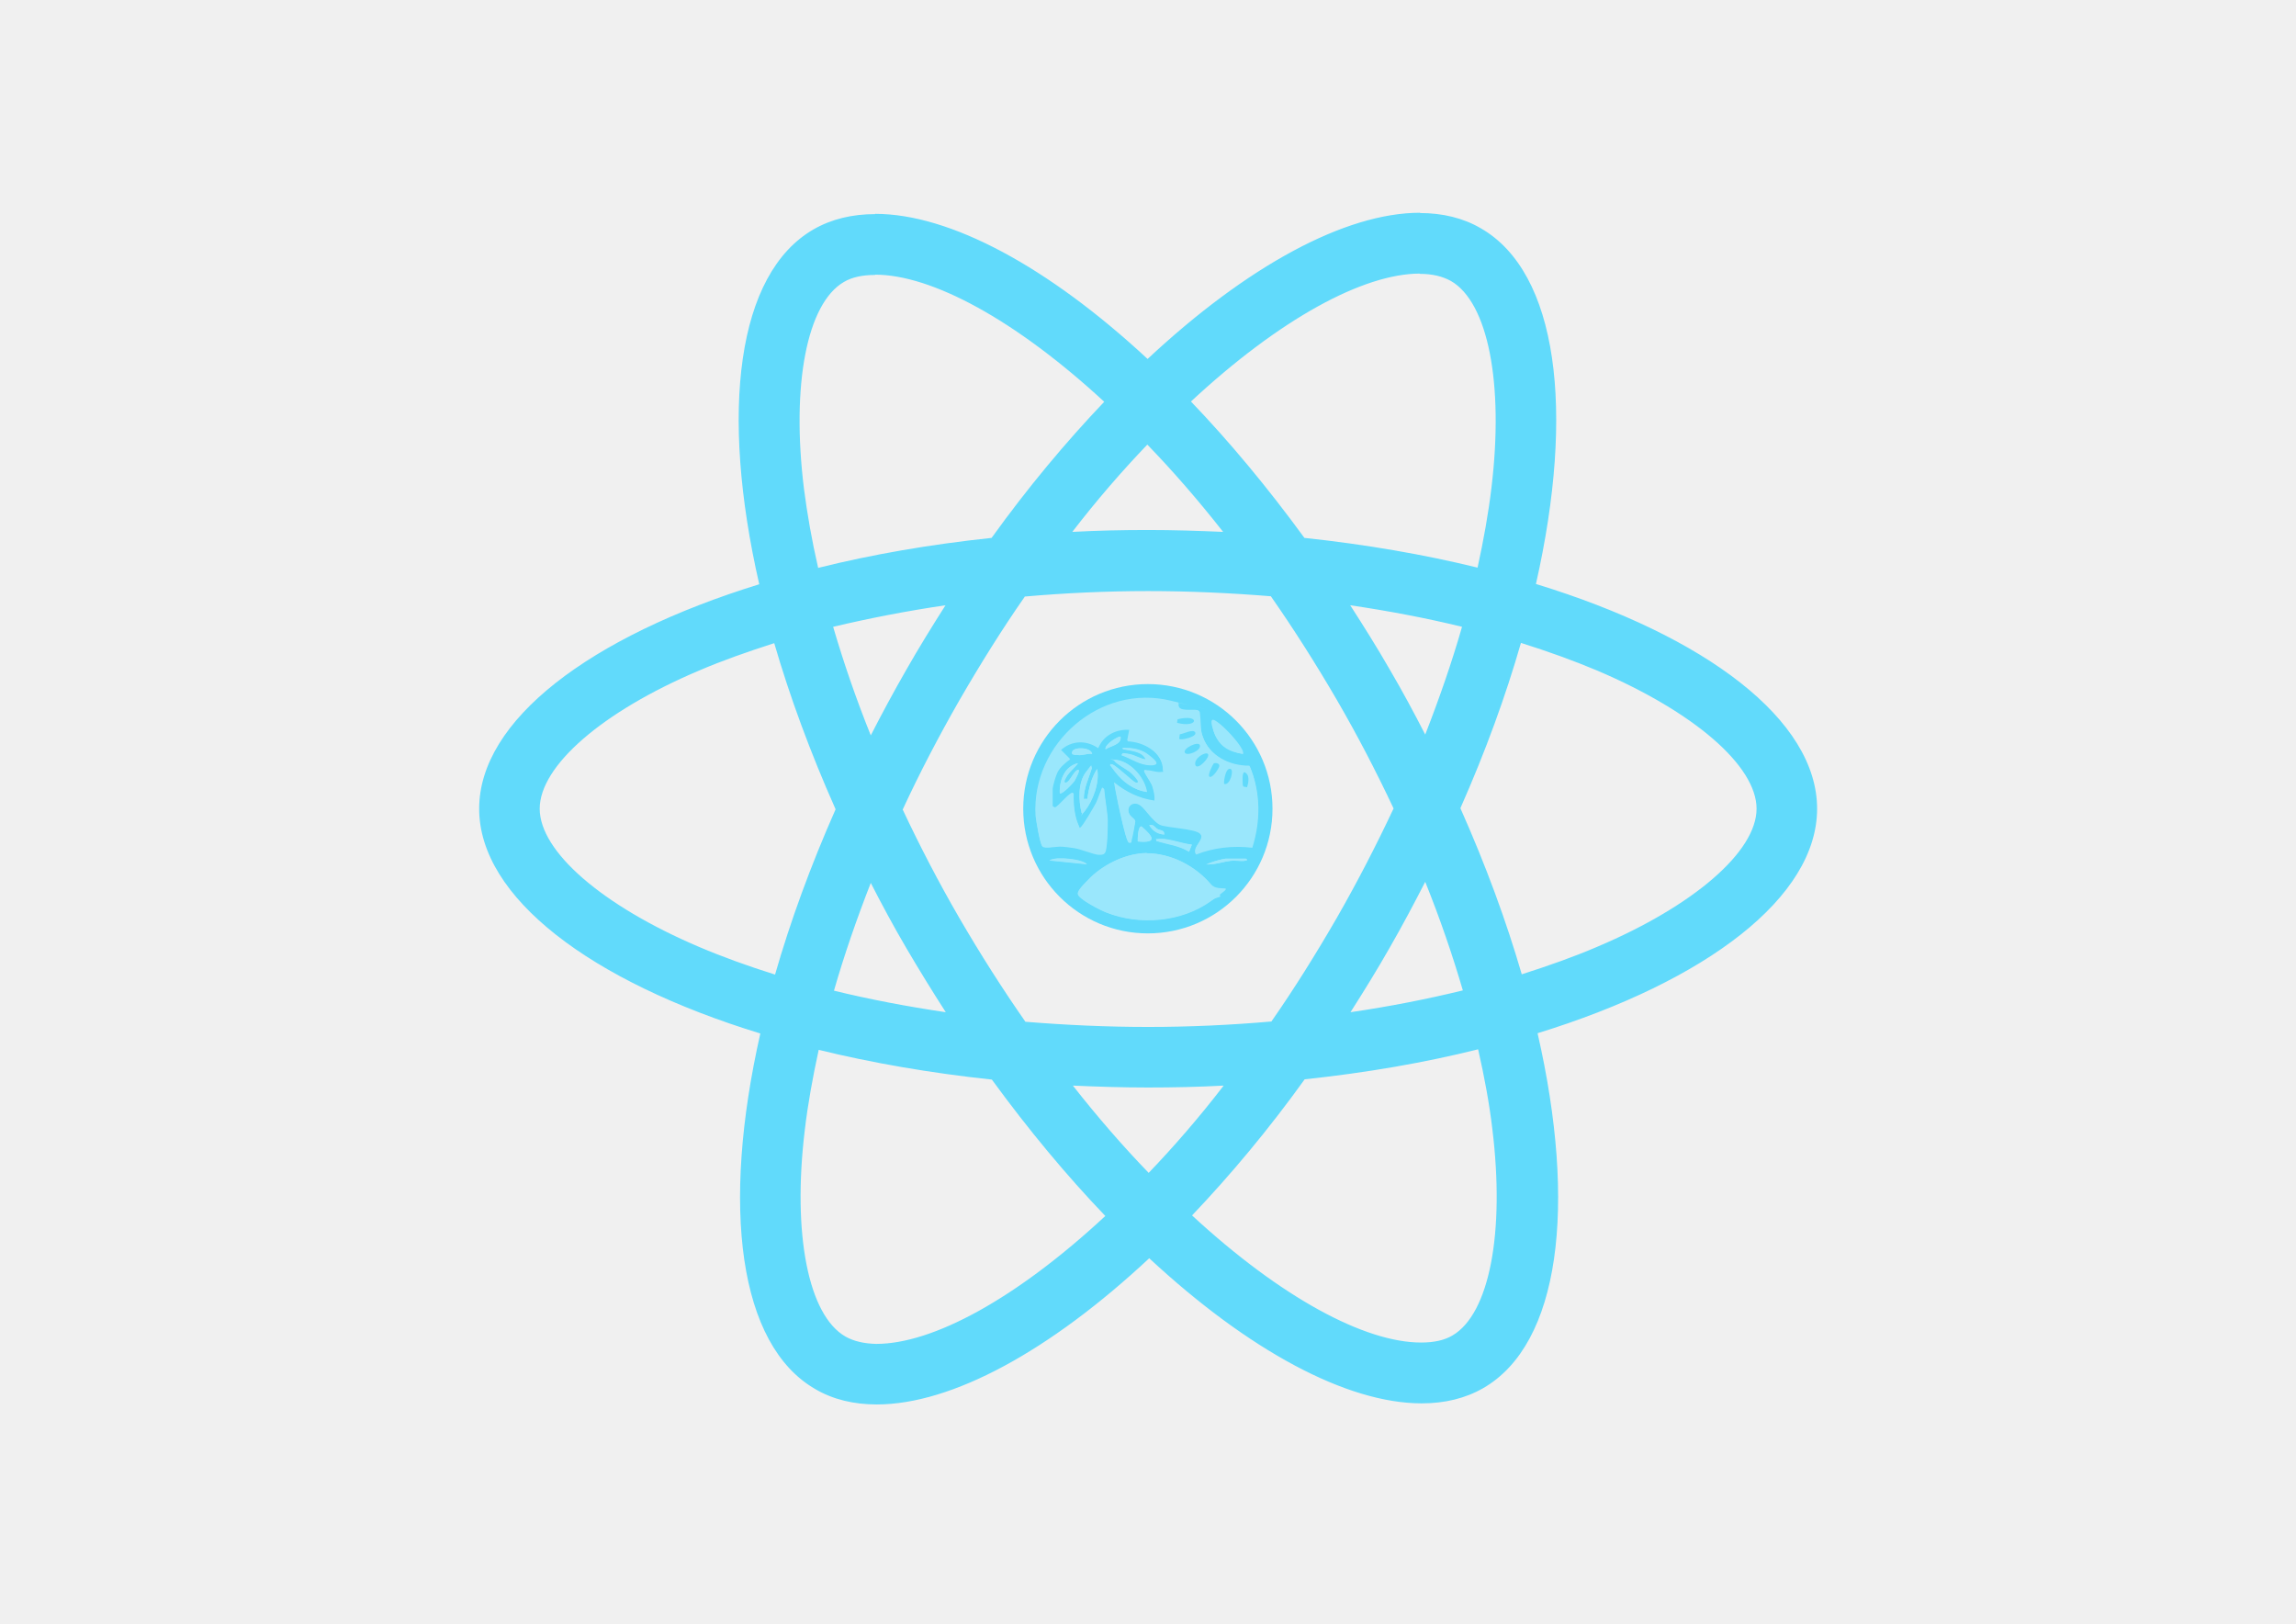
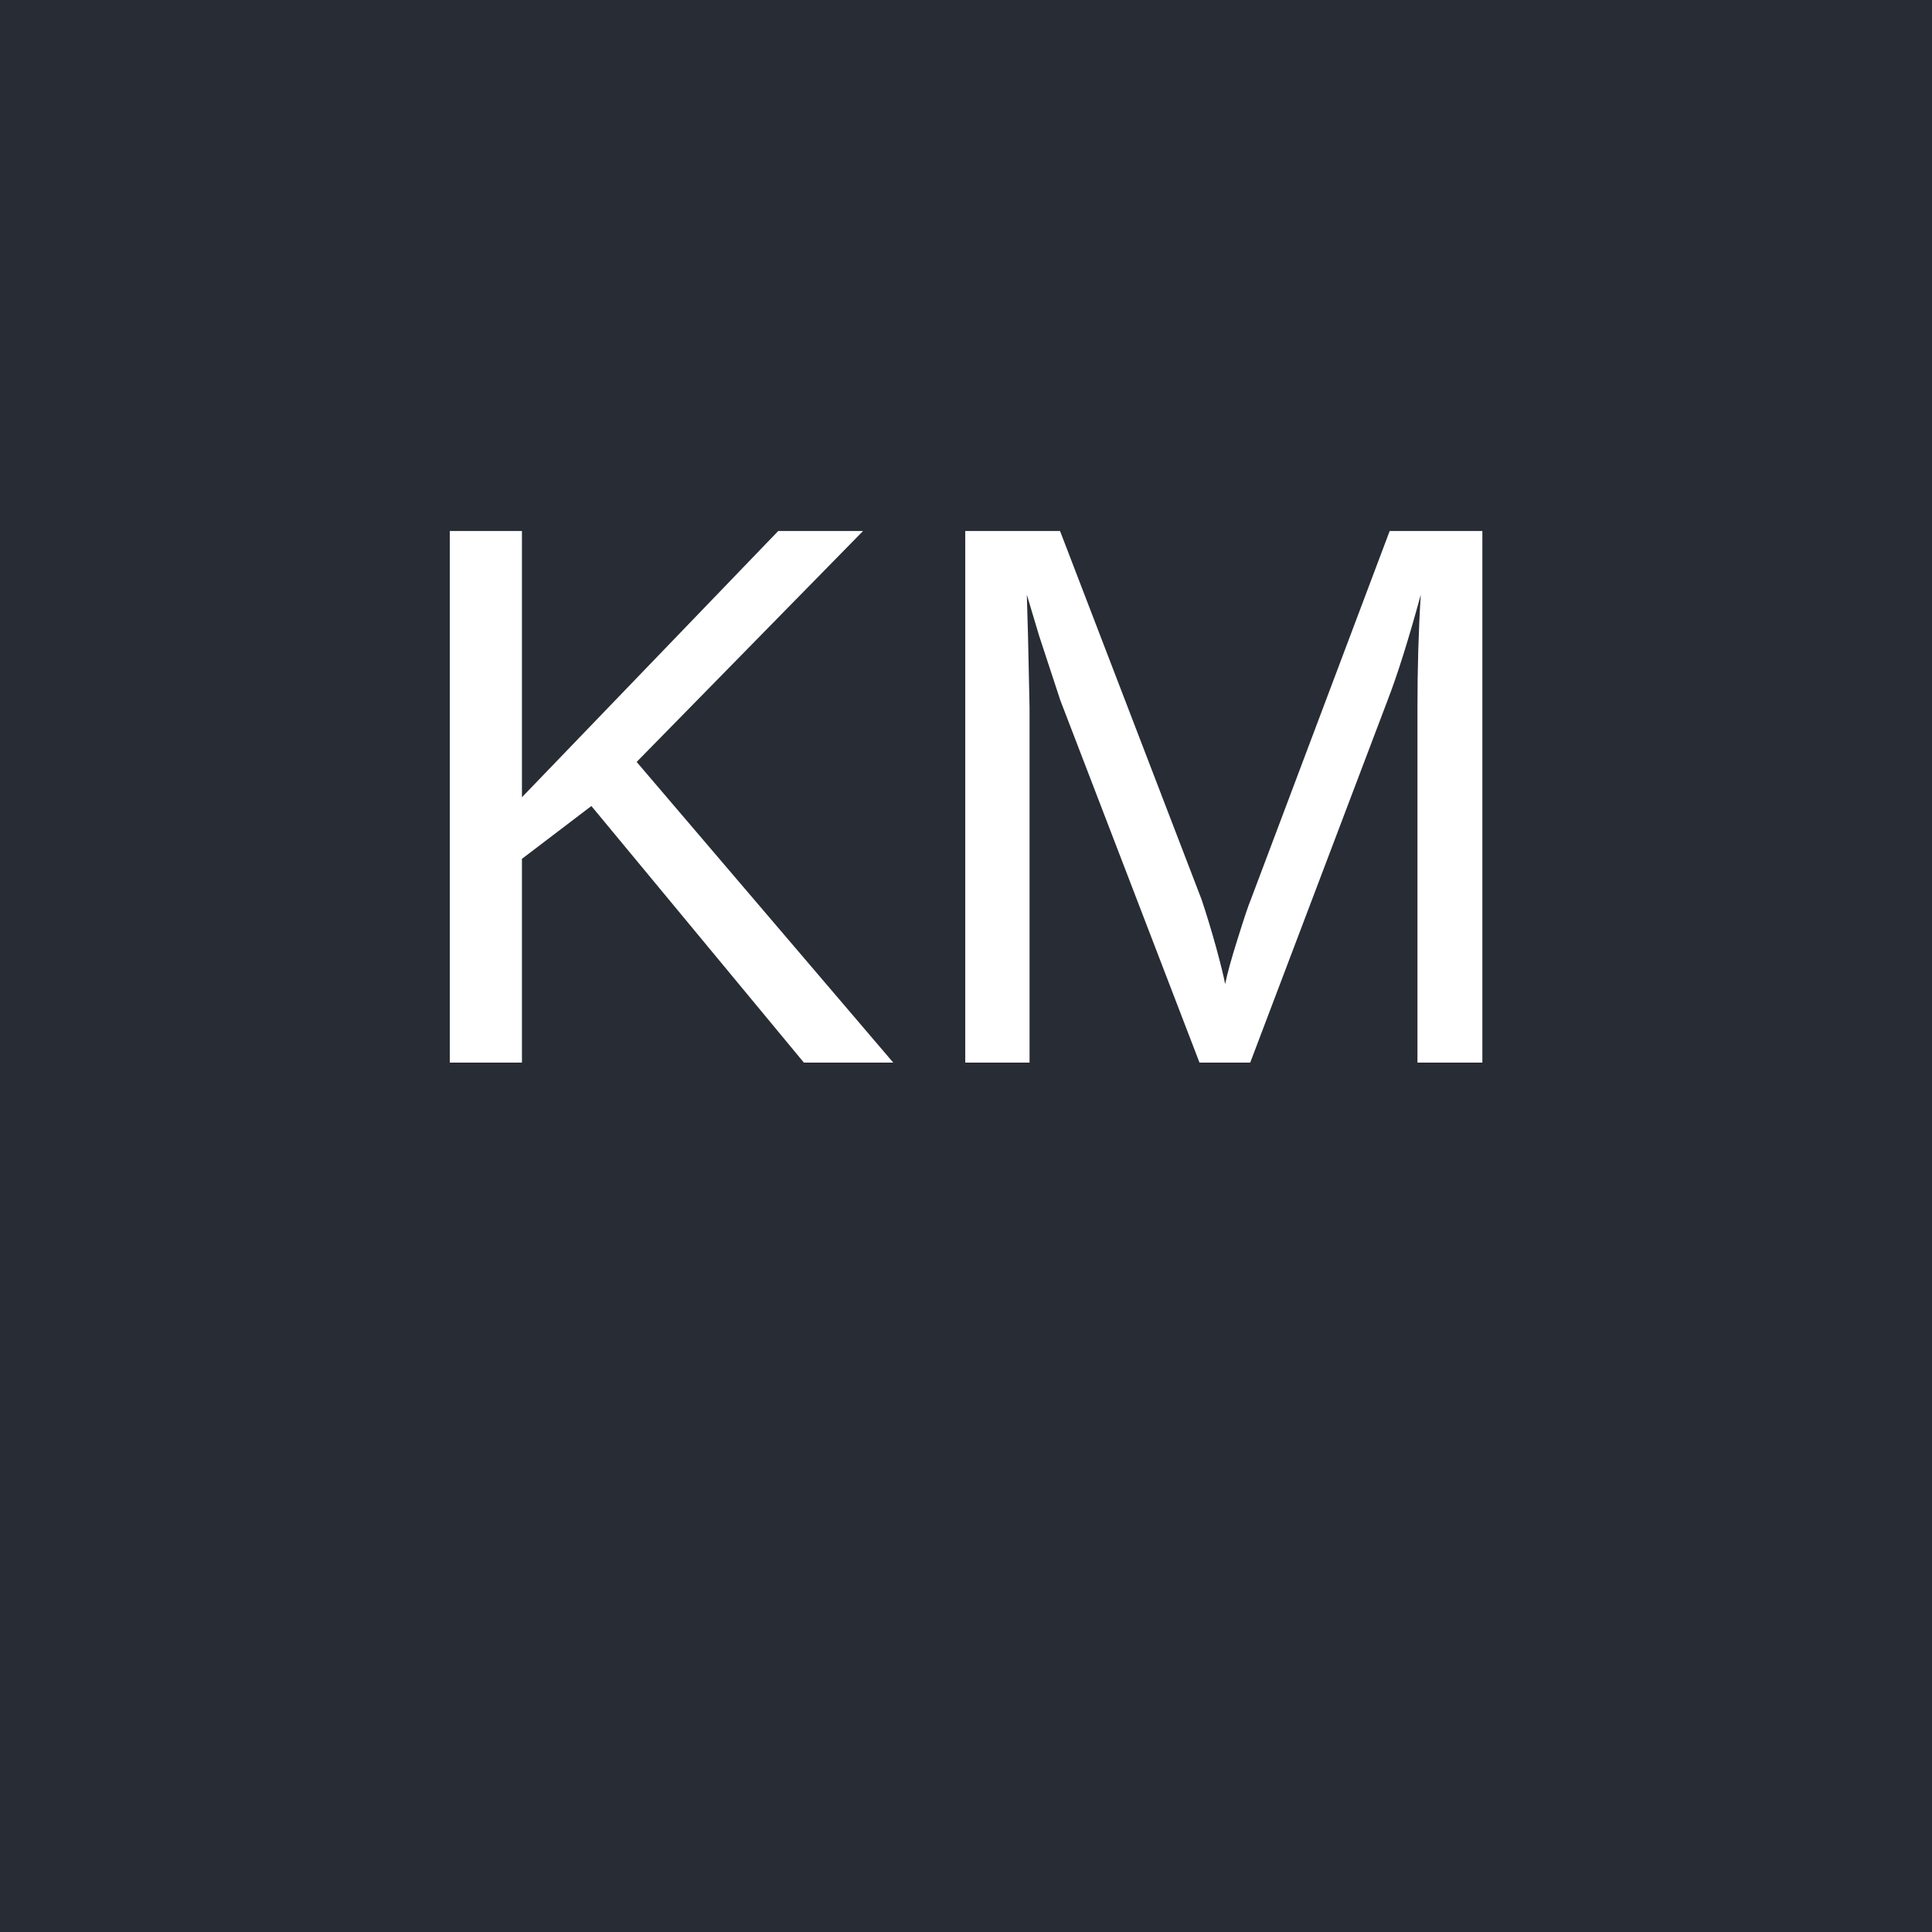
- <svg xmlns="http://www.w3.org/2000/svg" id="Layer_1" version="1.1" viewBox="0 0 841.9 595.3">
-   <defs>
-     <style>
-       .st0 {
-         fill: #9ae7fc;
-       }
- 
-       .st1 {
-         fill: #61dafb;
-       }
-     </style>
-   </defs>
-   <g>
-     <path class="st1" d="M666.3,296.5c0-32.5-40.7-63.3-103.1-82.4,14.4-63.6,8-114.2-20.2-130.4-6.5-3.8-14.1-5.6-22.4-5.6v22.3c4.6,0,8.3.9,11.4,2.6,13.6,7.8,19.5,37.5,14.9,75.7-1.1,9.4-2.9,19.3-5.1,29.4-19.6-4.8-41-8.5-63.5-10.9-13.5-18.5-27.5-35.3-41.6-50,32.6-30.3,63.2-46.9,84-46.9v-22.3c-27.5,0-63.5,19.6-99.9,53.6-36.4-33.8-72.4-53.2-99.9-53.2v22.3c20.7,0,51.4,16.5,84,46.6-14,14.7-28,31.4-41.3,49.9-22.6,2.4-44,6.1-63.6,11-2.3-10-4-19.7-5.2-29-4.7-38.2,1.1-67.9,14.6-75.8,3-1.8,6.9-2.6,11.5-2.6v-22.3c-8.4,0-16,1.8-22.6,5.6-28.1,16.2-34.4,66.7-19.9,130.1-62.2,19.2-102.7,49.9-102.7,82.3s40.7,63.3,103.1,82.4c-14.4,63.6-8,114.2,20.2,130.4,6.5,3.8,14.1,5.6,22.5,5.6,27.5,0,63.5-19.6,99.9-53.6,36.4,33.8,72.4,53.2,99.9,53.2,8.4,0,16-1.8,22.6-5.6,28.1-16.2,34.4-66.7,19.9-130.1,62-19.1,102.5-49.9,102.5-82.3zm-130.2-66.7c-3.7,12.9-8.3,26.2-13.5,39.5-4.1-8-8.4-16-13.1-24-4.6-8-9.5-15.8-14.4-23.4,14.2,2.1,27.9,4.7,41,7.9zm-45.8,106.5c-7.8,13.5-15.8,26.3-24.1,38.2-14.9,1.3-30,2-45.2,2s-30.2-.7-45-1.9c-8.3-11.9-16.4-24.6-24.2-38-7.6-13.1-14.5-26.4-20.8-39.8,6.2-13.4,13.2-26.8,20.7-39.9,7.8-13.5,15.8-26.3,24.1-38.2,14.9-1.3,30-2,45.2-2s30.2.7,45,1.9c8.3,11.9,16.4,24.6,24.2,38,7.6,13.1,14.5,26.4,20.8,39.8-6.3,13.4-13.2,26.8-20.7,39.9zm32.3-13c5.4,13.4,10,26.8,13.8,39.8-13.1,3.2-26.9,5.9-41.2,8,4.9-7.7,9.8-15.6,14.4-23.7,4.6-8,8.9-16.1,13-24.1zm-101.4,106.7c-9.3-9.6-18.6-20.3-27.8-32,9,.4,18.2.7,27.5.7s18.7-.2,27.8-.7c-9,11.7-18.3,22.4-27.5,32zm-74.4-58.9c-14.2-2.1-27.9-4.7-41-7.9,3.7-12.9,8.3-26.2,13.5-39.5,4.1,8,8.4,16,13.1,24s9.5,15.8,14.4,23.4zm73.9-208.1c9.3,9.6,18.6,20.3,27.8,32-9-.4-18.2-.7-27.5-.7s-18.7.2-27.8.7c9-11.7,18.3-22.4,27.5-32zm-74,58.9c-4.9,7.7-9.8,15.6-14.4,23.7-4.6,8-8.9,16-13,24-5.4-13.4-10-26.8-13.8-39.8,13.1-3.1,26.9-5.8,41.2-7.9zm-90.5,125.2c-35.4-15.1-58.3-34.9-58.3-50.6s22.9-35.6,58.3-50.6c8.6-3.7,18-7,27.7-10.1,5.7,19.6,13.2,40,22.5,60.9-9.2,20.8-16.6,41.1-22.2,60.6-9.9-3.1-19.3-6.5-28-10.2zm53.8,142.9c-13.6-7.8-19.5-37.5-14.9-75.7,1.1-9.4,2.9-19.3,5.1-29.4,19.6,4.8,41,8.5,63.5,10.9,13.5,18.5,27.5,35.3,41.6,50-32.6,30.3-63.2,46.9-84,46.9-4.5-.1-8.3-1-11.3-2.7zm237.2-76.2c4.7,38.2-1.1,67.9-14.6,75.8-3,1.8-6.9,2.6-11.5,2.6-20.7,0-51.4-16.5-84-46.6,14-14.7,28-31.4,41.3-49.9,22.6-2.4,44-6.1,63.6-11,2.3,10.1,4.1,19.8,5.2,29.1zm38.5-66.7c-8.6,3.7-18,7-27.7,10.1-5.7-19.6-13.2-40-22.5-60.9,9.2-20.8,16.6-41.1,22.2-60.6,9.9,3.1,19.3,6.5,28.1,10.2,35.4,15.1,58.3,34.9,58.3,50.6,0,15.7-23,35.6-58.4,50.6zm-264.9-268.7z" />
-     <circle class="st1" cx="420.9" cy="296.5" r="45.7" />
-     <path class="st1" d="M520.5,78.1" />
-   </g>
-   <circle class="st0" cx="420.8" cy="296.6" r="43" />
-   <path class="st1" d="M466.1,296.6c0,25-20.2,45.2-45.2,45.2s-45.2-20.2-45.2-45.2,20.2-45.2,45.2-45.2,45.2,20.2,45.2,45.2ZM386,295.6v-6.3c0-1.1,1.2-5.1,1.8-6.2,1-1.9,2.9-3.5,4.6-4.7l-3.4-3.4c4-3.6,9.4-3.7,13.7-.7,1.9-4.7,6.6-7.1,11.6-6.7l-.8,4.2c5.9.2,13.1,4.1,13.1,10.8s0,.5-.7.7c-1.7.3-3.4-.4-5-.6s-1.2-.4-1.2.3,2.5,4.1,3,5.5,1,3.5.8,5.3c-5.6-.8-10.5-3.2-14.8-6.7.3,2.6,4.1,21.7,5.3,21.9s.8-.6,1-1.1,1.3-6.3,1.3-6.7c0-1-1.7-1.8-2.2-2.8-1.2-2.7,1.3-4.7,3.7-3.3s5.2,6.2,7.5,7.3,13,1.4,14.8,3.3-2.9,4.6-1.5,7.6c6.7-2.6,13.5-3.3,20.6-2.5,3.1-9.7,3.1-20.3-.9-29.8-7.3,0-14.7-3.6-17.2-10.8-2.5-7.2-.7-8.6-1.3-9.3-.8-1-6.3.6-7.4-1.5s.3-1.1-.2-1.4-1.9-.6-2.6-.8c-26-6.4-51.3,15.7-49.7,42.1,0,1.6,1.6,10.3,2.4,11.1s4.8,0,6.3,0,3.7.3,5,.5c2.9.4,7.2,2.4,9.4,2.5s2.4-.8,2.7-2.4c.4-2.6.5-7.4.5-10.1s-1-7.8-1.3-11.6c-.9-.2-.7,0-.9.5-.7,1.3-1.1,3.2-1.9,4.8s-5.2,8.7-5.7,9-.7-.5-.8-.8c-1.6-3.5-2-7.9-1.9-11.8-.9-1-5.4,4.9-6.7,5.3l-.8-.4v-.3h-.2ZM455.6,276.4c1.1-1.2-6-8.9-7.2-10-3-2.7-5.4-4.5-3.5,1.4s5.7,7.8,10.6,8.5h.1ZM410.9,270.1c-.4-.5-6.1,2.9-5.5,4.6,1.9-1.3,5.9-1.7,5.5-4.6ZM400.4,276.4c-.3-2.4-6.3-2.7-7.2-1s1.6,1.4,1.9,1.4c1.8.3,3.5-.6,5.2-.4h.1ZM411.3,276.8c3.8,1.3,6.6,3.6,10.9,3.7s0-3-1.2-3.9c-2.2-1.7-5.1-2.4-7.8-2.4s-1.6-.3-1.4.4c2.8.6,7.3.7,8.4,3.8-2.3-.3-3.9-1.6-6.2-2s-2.5-.5-2.6.3h0ZM420.6,290.3c-.8-5.1-5.7-10.8-10.9-11.6s-1.3-.4-.8.5,4.7,3.2,5.7,4,4.5,4.2,2.1,3.8-8.4-7.8-9.4-6.7c.2.9,1.1,1.9,1.7,2.7,3,3.8,6.9,6.8,11.8,7.4h-.2ZM395.3,279.8c-5,1.1-6.9,6.3-6.7,11,.7.8,5-3.8,5.4-4.5s2.7-4.6,1.1-4-2.9,4.4-4.2,4.6.2-2.1.4-2.5c1.1-1.6,2.9-3.1,4-4.6h0ZM400.4,281.5c-.4-.5-2,1.3-2.3,1.7-2.9,3.9-2.6,10.2-1.5,14.8.8.2.8-.3,1.2-.7,3-3.8,5.5-10.5,4.5-15.4-2.1,3.1-3.1,7.3-3.6,11h-1.3c0-4,1.9-7.7,3-11.4h0ZM426.9,305.9c0-1.7-1.7-1.4-2.5-1.9s-1.3-1.9-3-1.4c1.3,2.1,3,3.2,5.5,3.4h0ZM417.2,308.5c7.6.7,5.5-1.9,1.4-5.5-1.3-.3-1.5,4.5-1.4,5.5ZM437,309.7c-3.5-.3-7.8-2-11.2-2.1s-1.3,0-1.9.7c4,1.3,8.4,1.7,12.1,4l1-2.5h0ZM420.5,312.8c-7.3,0-15.1,3.7-20.4,8.8s-4.8,5.3-4.8,6.2c0,1.8,8.6,6.2,10.5,6.8,12.1,4.8,27.5,3.5,38.2-4.2s3.1-2.7,0-6.2c-5.7-6.6-14.7-11.4-23.4-11.3h-.1ZM398.7,316.9c-1.4-1.4-5-1.9-7-2.1s-5.3-.3-6.9.6l13.9,1.4h0ZM456.9,314.8h-7.4c-.9,0-4.9,1.1-6,1.6s-.8.6,0,.5c2.4,0,5.1-1,7.6-1.3s3.5.2,5.1,0,1.3-.3.6-.8h0Z" />
-   <path class="st0" d="M386,295.6l.8.4c1.3-.3,5.8-6.2,6.7-5.3,0,3.9.3,8.3,1.9,11.8s0,1.2.8.8,5.1-7.8,5.7-9,1.3-3.5,1.9-4.8,0-.7.9-.5c.3,3.8,1.2,7.8,1.3,11.6s0,7.5-.5,10.1-1.1,2.4-2.7,2.4-6.5-2.1-9.4-2.5-3.7-.5-5-.5-5.4,1.1-6.3,0-2.2-9.5-2.4-11.1c-1.5-26.4,23.7-48.5,49.7-42.1s2.2.4,2.6.8,0,1,.2,1.4c1.1,2,6.5.5,7.4,1.5s.4,6.9,1.3,9.3c2.5,7.2,10,10.9,17.2,10.8,4,9.4,4,20.1.9,29.8-7.2-.7-13.9,0-20.6,2.5-1.3-3.1,4.1-5.1,1.5-7.6s-11.8-1.9-14.8-3.3-5.4-6.1-7.5-7.3-4.9.6-3.7,3.3,2.1,1.8,2.2,2.8-1,6.2-1.3,6.7-.3,1.3-1,1.1c-1.1-.3-5-19.3-5.3-21.9,4.3,3.5,9.2,5.9,14.8,6.7.2-1.9-.3-3.5-.8-5.3s-3-5.1-3-5.5c0-.8.9-.3,1.2-.3,1.6,0,3.3.8,5,.6s.7.3.7-.7c0-6.6-7.2-10.6-13.1-10.8l.8-4.2c-5.1-.3-9.6,2-11.6,6.7-4.3-3-9.8-3-13.7.7l3.4,3.4c-1.8,1.3-3.5,2.8-4.6,4.7s-1.8,5.1-1.8,6.2v6.6h.2ZM431.6,265c7.8,2.1,8.7-3.5.2-1.3l-.2,1.3ZM432.4,270.9c.3.6,6.4-.4,5.8-2.3s-4.6.6-5.7.6l-.2,1.7h.1ZM434.5,276c.8,1.2,5.7-1.8,5.5-2.7-.4-1.9-6.6,1.2-5.5,2.7ZM442.9,276.4c-.9-.9-5,2.8-4.6,4,.6,2.4,5.7-3,4.6-4ZM445.1,279.9c-.3.2-3.1,4.6-1.5,5s3.5-3.4,3.5-4-1.3-1.3-2-.9h0ZM448.9,287.4c2.1.8,3.8-5.1,2.3-5.5-1.9-.6-2.6,5.1-2.3,5.5ZM457.3,288.6c.5-1.7,1.1-4.7-1-5.5-1,.3-.6,3.9-.6,4.8l.3.5,1.3.2h0Z" />
-   <path class="st0" d="M455.6,276.4c-5-.8-9.1-3.6-10.6-8.5s.5-4,3.5-1.4,8.3,8.7,7.2,10h-.1Z" />
-   <path class="st0" d="M420.6,290.3c-4.9-.6-8.9-3.6-11.8-7.4s-1.5-1.8-1.7-2.7c1-1,8.5,6.6,9.4,6.7,2.4.4-1.8-3.5-2.1-3.8-1-.8-5.4-3.5-5.7-4-.4-.8.5-.5.8-.5,5.2.8,10.1,6.6,10.9,11.6h.2Z" />
-   <path class="st0" d="M400.4,281.5c-1.1,3.7-3,7.3-3,11.4h1.3c.5-3.7,1.5-7.8,3.6-11,1,4.8-1.5,11.6-4.5,15.4s-.4.8-1.2.7c-1.1-4.5-1.3-10.8,1.5-14.8s1.9-2.2,2.3-1.7h0Z" />
-   <path class="st0" d="M411.3,276.8c0-.8,2.1-.4,2.6-.3,2.4.4,4,1.7,6.2,2-1.2-3.1-5.7-3.2-8.4-3.8,0-.8.9-.4,1.4-.4,2.8,0,5.6.7,7.8,2.4,2.2,1.7,4,4,1.2,3.9-4.3,0-7.1-2.4-10.9-3.7h0Z" />
-   <path class="st0" d="M395.3,279.8c-1.1,1.6-3,3-4,4.6s-1.9,2.8-.4,2.5,2.8-4,4.2-4.6-.9,3.6-1.1,4c-.4.7-4.7,5.2-5.4,4.5-.2-4.6,1.8-9.9,6.7-11h0Z" />
-   <path class="st0" d="M437,309.7l-1,2.5c-3.6-2.3-8-2.8-12.1-4,.5-.7,1.1-.7,1.9-.7,3.4,0,7.8,1.8,11.2,2.1h0Z" />
-   <path class="st0" d="M417.2,308.5c0-1,0-5.8,1.4-5.5,4,3.5,6.1,6.2-1.4,5.5Z" />
-   <path class="st0" d="M400.4,276.4c-1.8-.3-3.5.7-5.2.4s-2.3-.8-1.9-1.4c.8-1.6,6.9-1.4,7.2,1h-.1Z" />
-   <path class="st0" d="M410.9,270.1c.4,3-3.6,3.3-5.5,4.6-.6-1.8,5-5.1,5.5-4.6Z" />
-   <path class="st0" d="M426.9,305.9c-2.5-.2-4.1-1.3-5.5-3.4,1.7-.4,2,.8,3,1.4s2.6.3,2.5,1.9h0Z" />
-   <path class="st1" d="M432.4,270.9l.2-1.7c1.1,0,5.1-2.2,5.7-.6s-5.5,2.9-5.8,2.3h-.1Z" />
-   <path class="st1" d="M431.6,265l.2-1.3c8.4-2.1,7.7,3.4-.2,1.3Z" />
-   <path class="st1" d="M434.5,276c-1.1-1.5,5.1-4.6,5.5-2.7s-4.6,4-5.5,2.7Z" />
-   <path class="st1" d="M442.9,276.4c1.1,1.1-4,6.4-4.6,4s3.7-4.9,4.6-4Z" />
-   <path class="st1" d="M445.1,279.9c.7-.4,2.1,0,2,.9s-2.4,4.4-3.5,4,1.3-4.8,1.5-5h0Z" />
-   <path class="st1" d="M448.9,287.4c-.3-.3.4-6.1,2.3-5.5,1.4.4-.2,6.2-2.3,5.5Z" />
-   <path class="st1" d="M457.3,288.6l-1.3-.2-.3-.5c0-.9-.4-4.6.6-4.8,2.1.8,1.5,3.8,1,5.5h0Z" />
-   <path class="st0" d="M420.5,312.8c8.9,0,17.9,4.7,23.4,11.3,5.6,6.6,3.8,3.5,0,6.2-10.7,7.7-26.1,9-38.2,4.2-1.9-.8-10.5-5.1-10.5-6.8s4-5.3,4.8-6.2c5.3-5,13.1-8.6,20.4-8.8h.1Z" />
-   <path class="st0" d="M398.7,316.9l-13.9-1.4c1.7-1,5-.8,6.9-.6s5.6.7,7,2.1h0Z" />
-   <path class="st0" d="M456.9,314.8c.7.5,0,.8-.6.8-1.6.2-3.5-.2-5.1,0-2.4.3-5.2,1.2-7.6,1.3s-1.1,0,0-.5,5.1-1.6,6-1.6h7.4,0Z" />
+ <svg xmlns="http://www.w3.org/2000/svg" viewBox="0 0 100 100" width="100" height="100">
+   <rect width="100" height="100" fill="#282c34" />
+   <text x="50" y="55" font-family="Arial, sans-serif" font-size="40" fill="white" text-anchor="middle">KM</text>
</svg>
